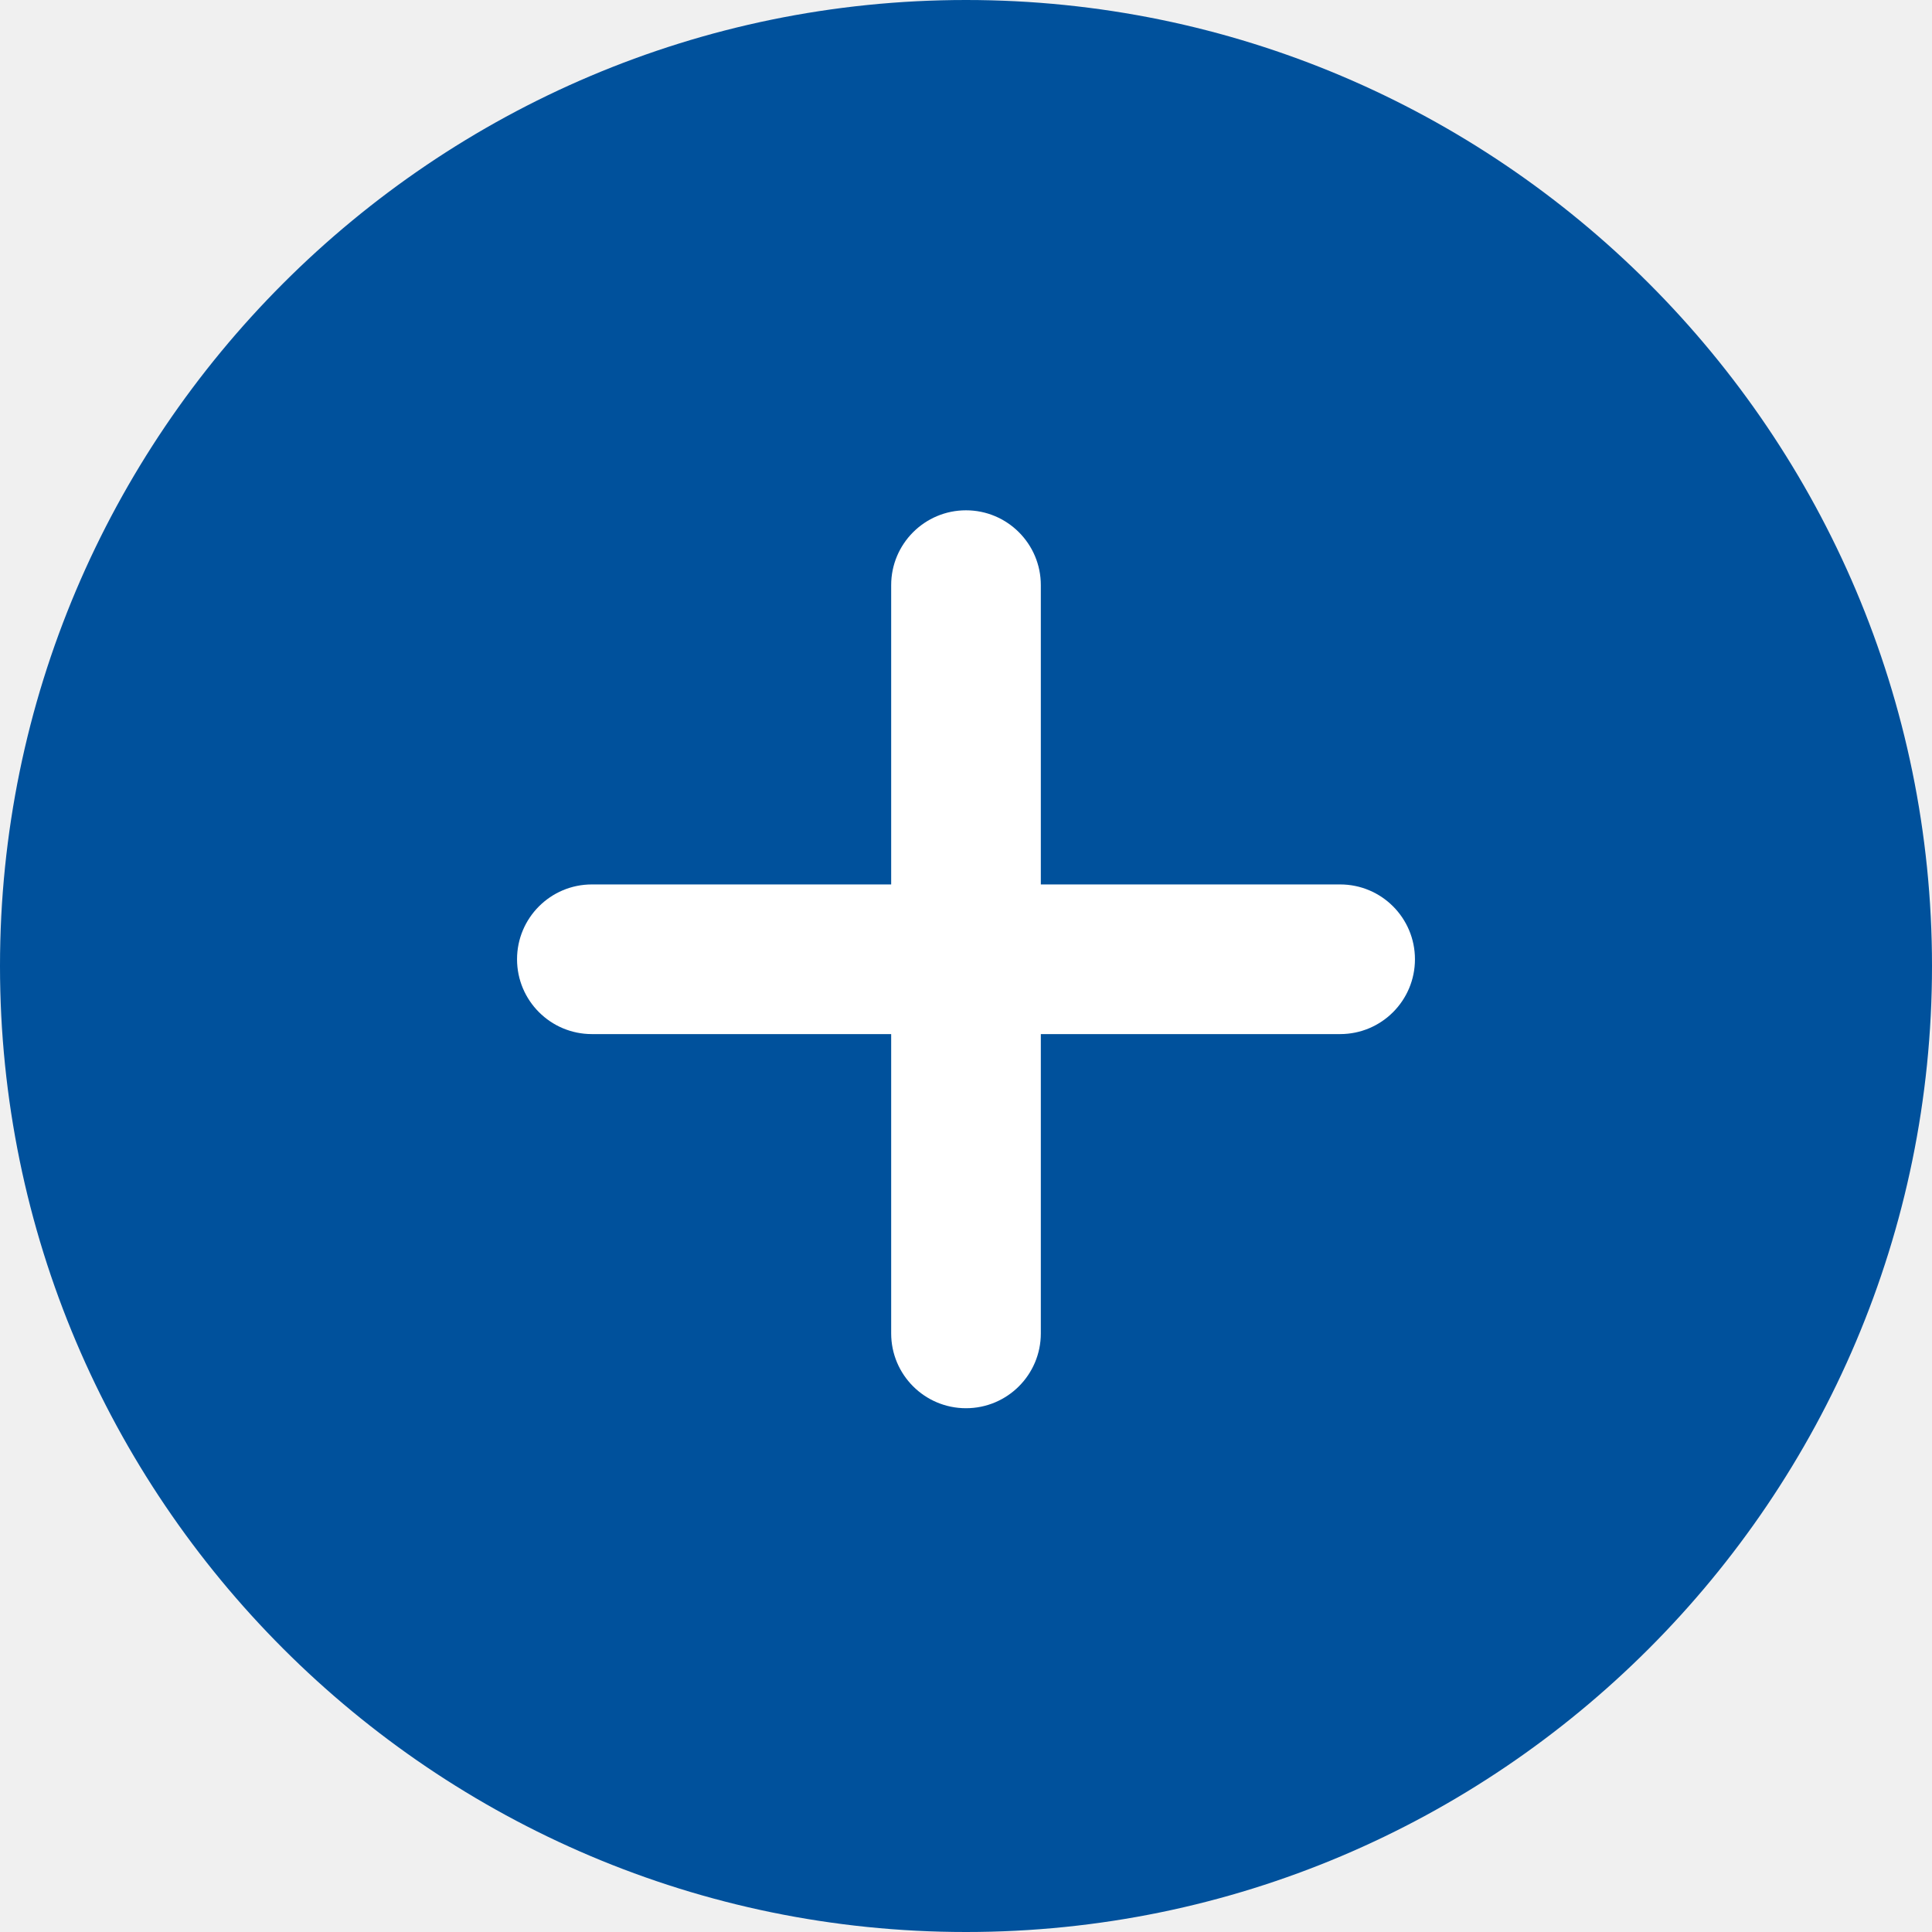
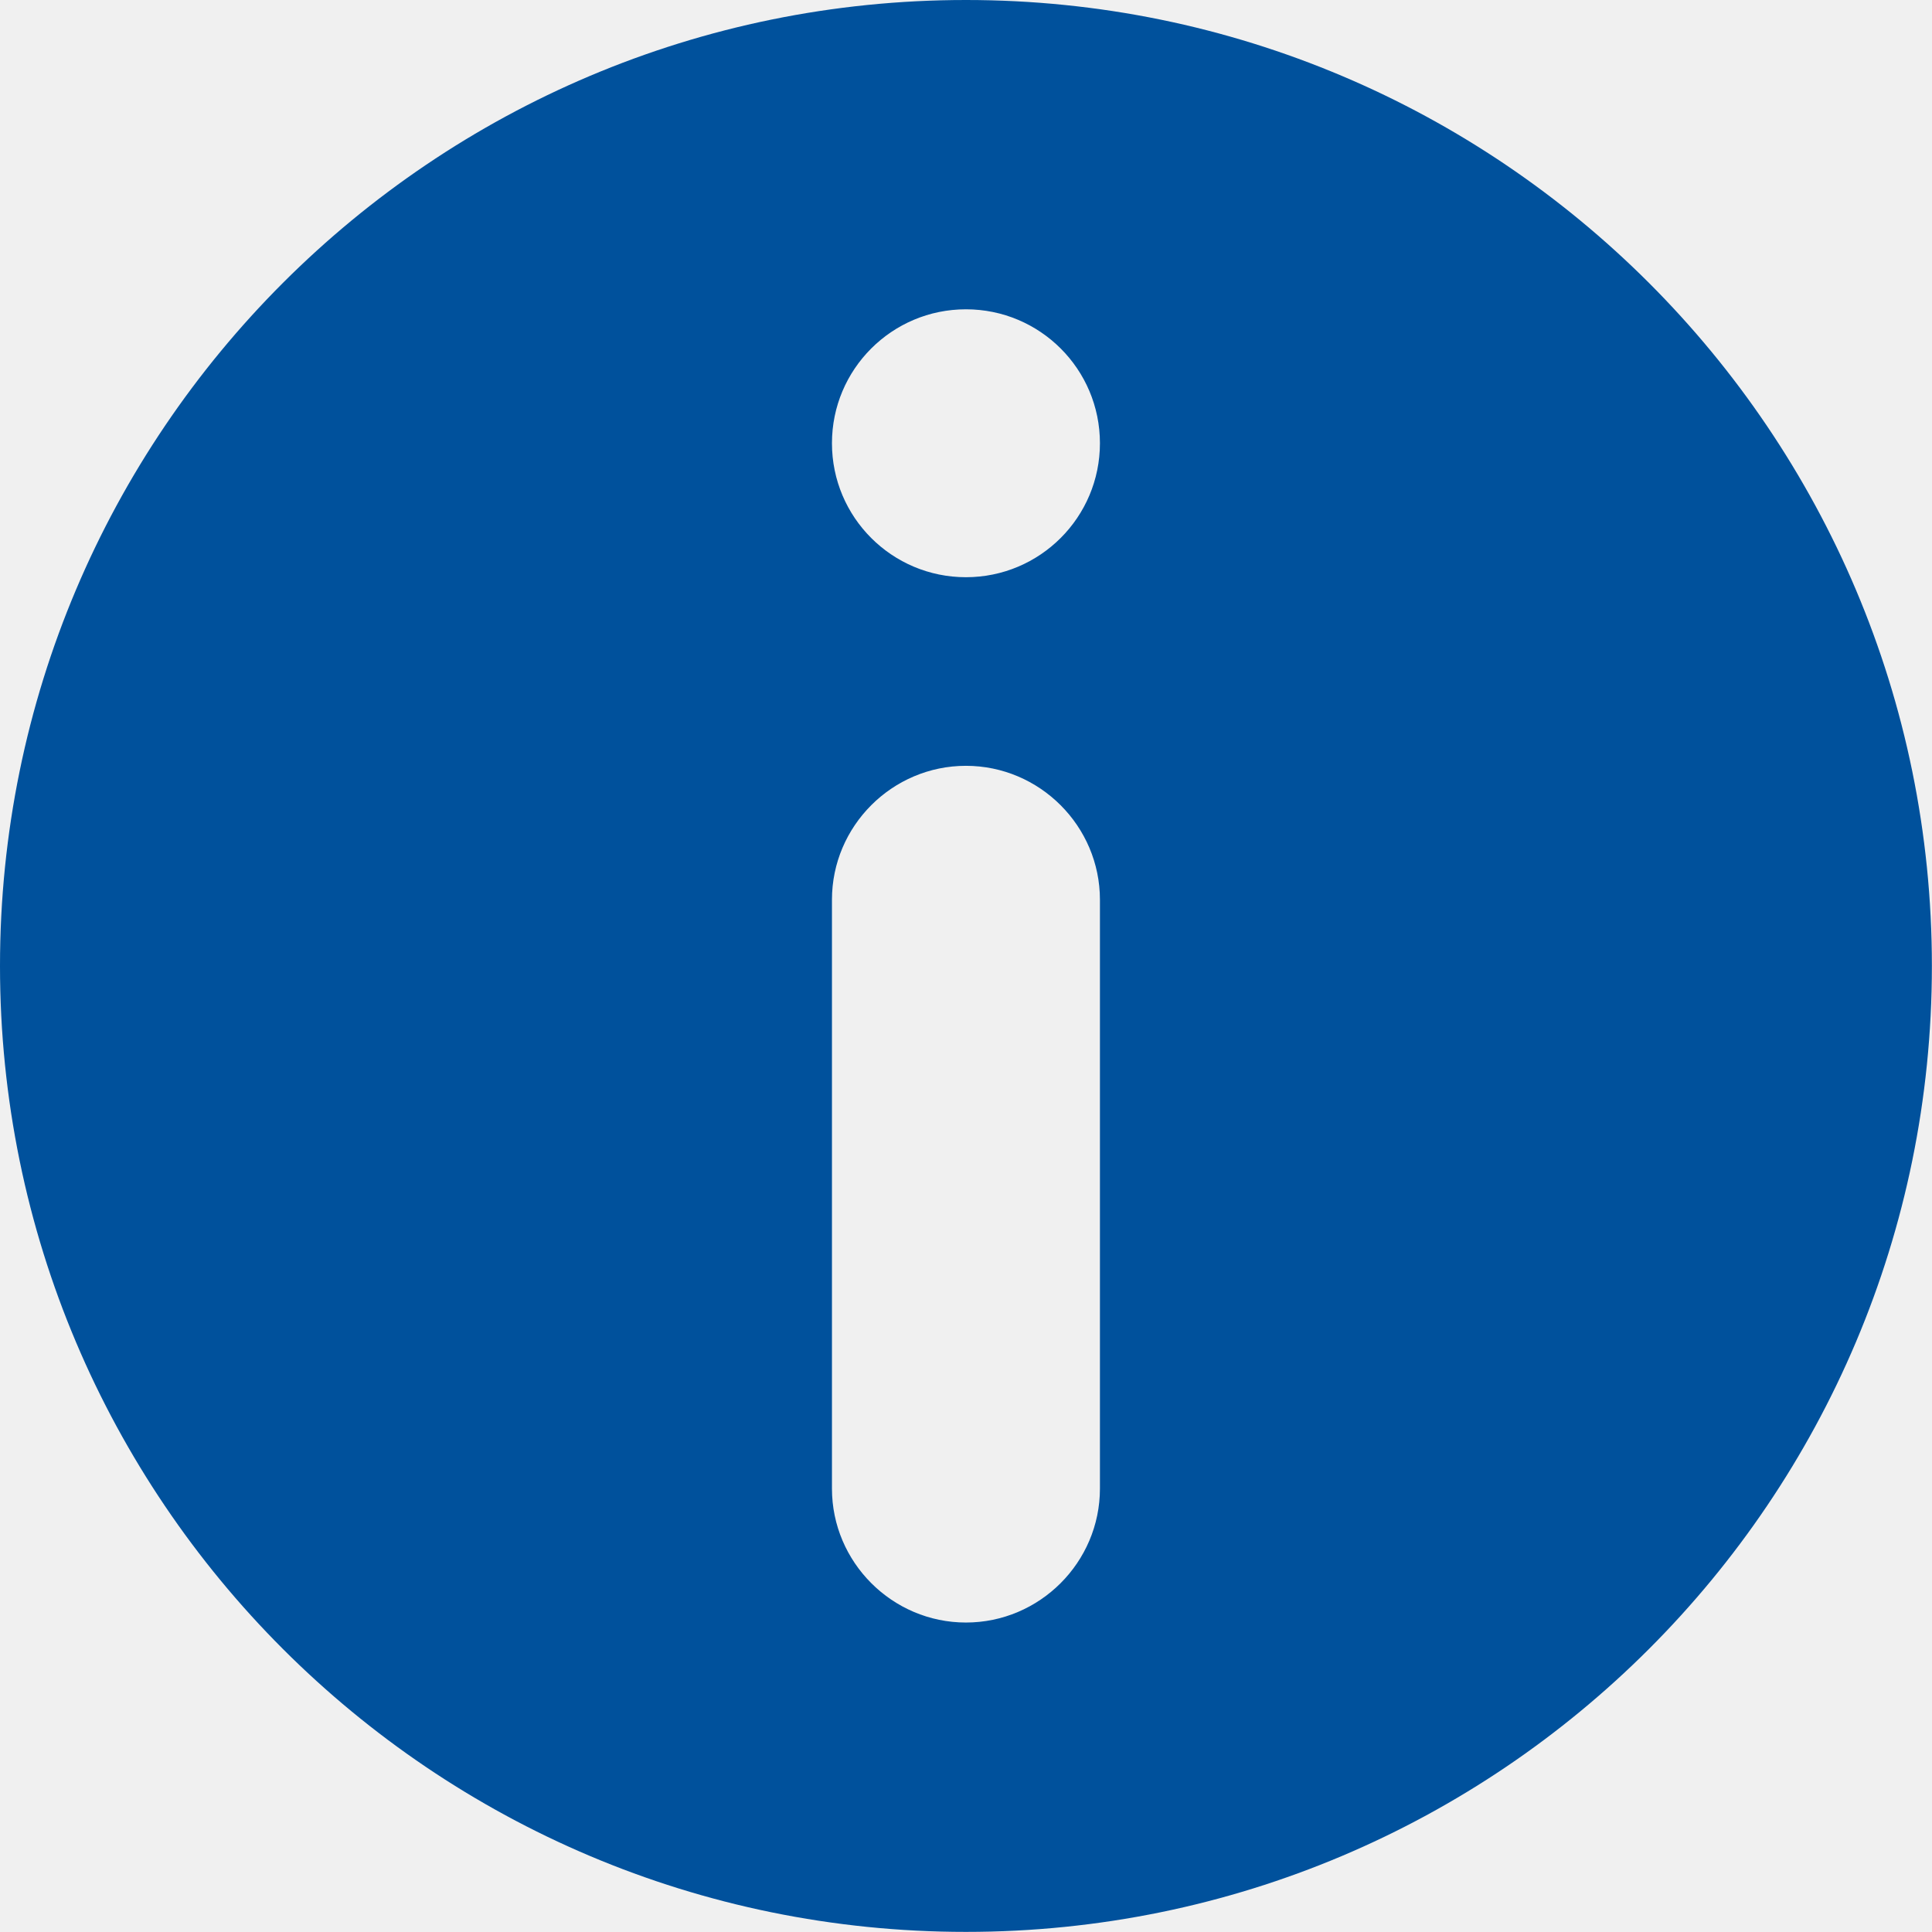
- <svg xmlns="http://www.w3.org/2000/svg" width="1456" height="1456" viewBox="0 0 1456 1456" fill="none">
-   <path d="M727.999 1399.61C1098.92 1399.61 1399.61 1098.92 1399.61 728C1399.61 357.081 1098.92 56.392 727.999 56.392C357.08 56.392 56.391 357.081 56.391 728C56.391 1098.92 357.08 1399.61 727.999 1399.61Z" fill="#00519C" />
-   <path d="M728 1456C326.613 1456 0 1129.44 0 728C0 326.613 326.613 0 728 0C1129.44 0 1456 326.613 1456 728C1456 1129.44 1129.44 1456 728 1456ZM728 112.78C388.755 112.78 112.78 388.755 112.78 728C112.78 1067.25 388.755 1343.22 728 1343.22C1067.25 1343.22 1343.22 1067.19 1343.22 728C1343.22 388.755 1067.25 112.78 728 112.78Z" fill="#00519C" />
-   <path d="M727.999 1061.27C696.871 1061.27 671.607 1036.06 671.607 1004.88V440.972C671.607 409.844 696.871 384.58 727.999 384.58C759.127 384.58 784.39 409.844 784.39 440.972V1004.88C784.39 1036.06 759.127 1061.27 727.999 1061.27Z" fill="white" />
-   <path d="M1009.95 779.316H446.048C414.92 779.316 389.656 754.052 389.656 722.924C389.656 691.796 414.92 666.532 446.048 666.532H1009.95C1041.14 666.532 1066.34 691.796 1066.34 722.924C1066.34 754.052 1041.14 779.316 1009.95 779.316Z" fill="white" />
+ <svg xmlns="http://www.w3.org/2000/svg" width="697" height="697" viewBox="0 0 697 697" fill="none">
+   <path fill-rule="evenodd" clip-rule="evenodd" d="M348.48 0C540.947 0 696.96 156.013 696.96 348.48C696.96 540.947 540.947 696.96 348.48 696.96C156.013 696.96 0 540.947 0 348.48C0 156.013 156.013 0 348.48 0V0ZM348.48 276.28C375.068 276.28 396.819 298.029 396.819 324.597V537.037C396.819 563.625 375.069 585.355 348.48 585.355C321.892 585.355 300.141 563.605 300.141 537.037V324.597C300.141 298.009 321.891 276.28 348.48 276.28ZM348.48 208.24C375.183 208.24 396.819 186.6 396.819 159.901C396.819 133.199 375.179 111.584 348.48 111.584C321.777 111.584 300.141 133.224 300.141 159.901C300.141 186.604 321.781 208.24 348.48 208.24Z" fill="#00519C" />
</svg>
